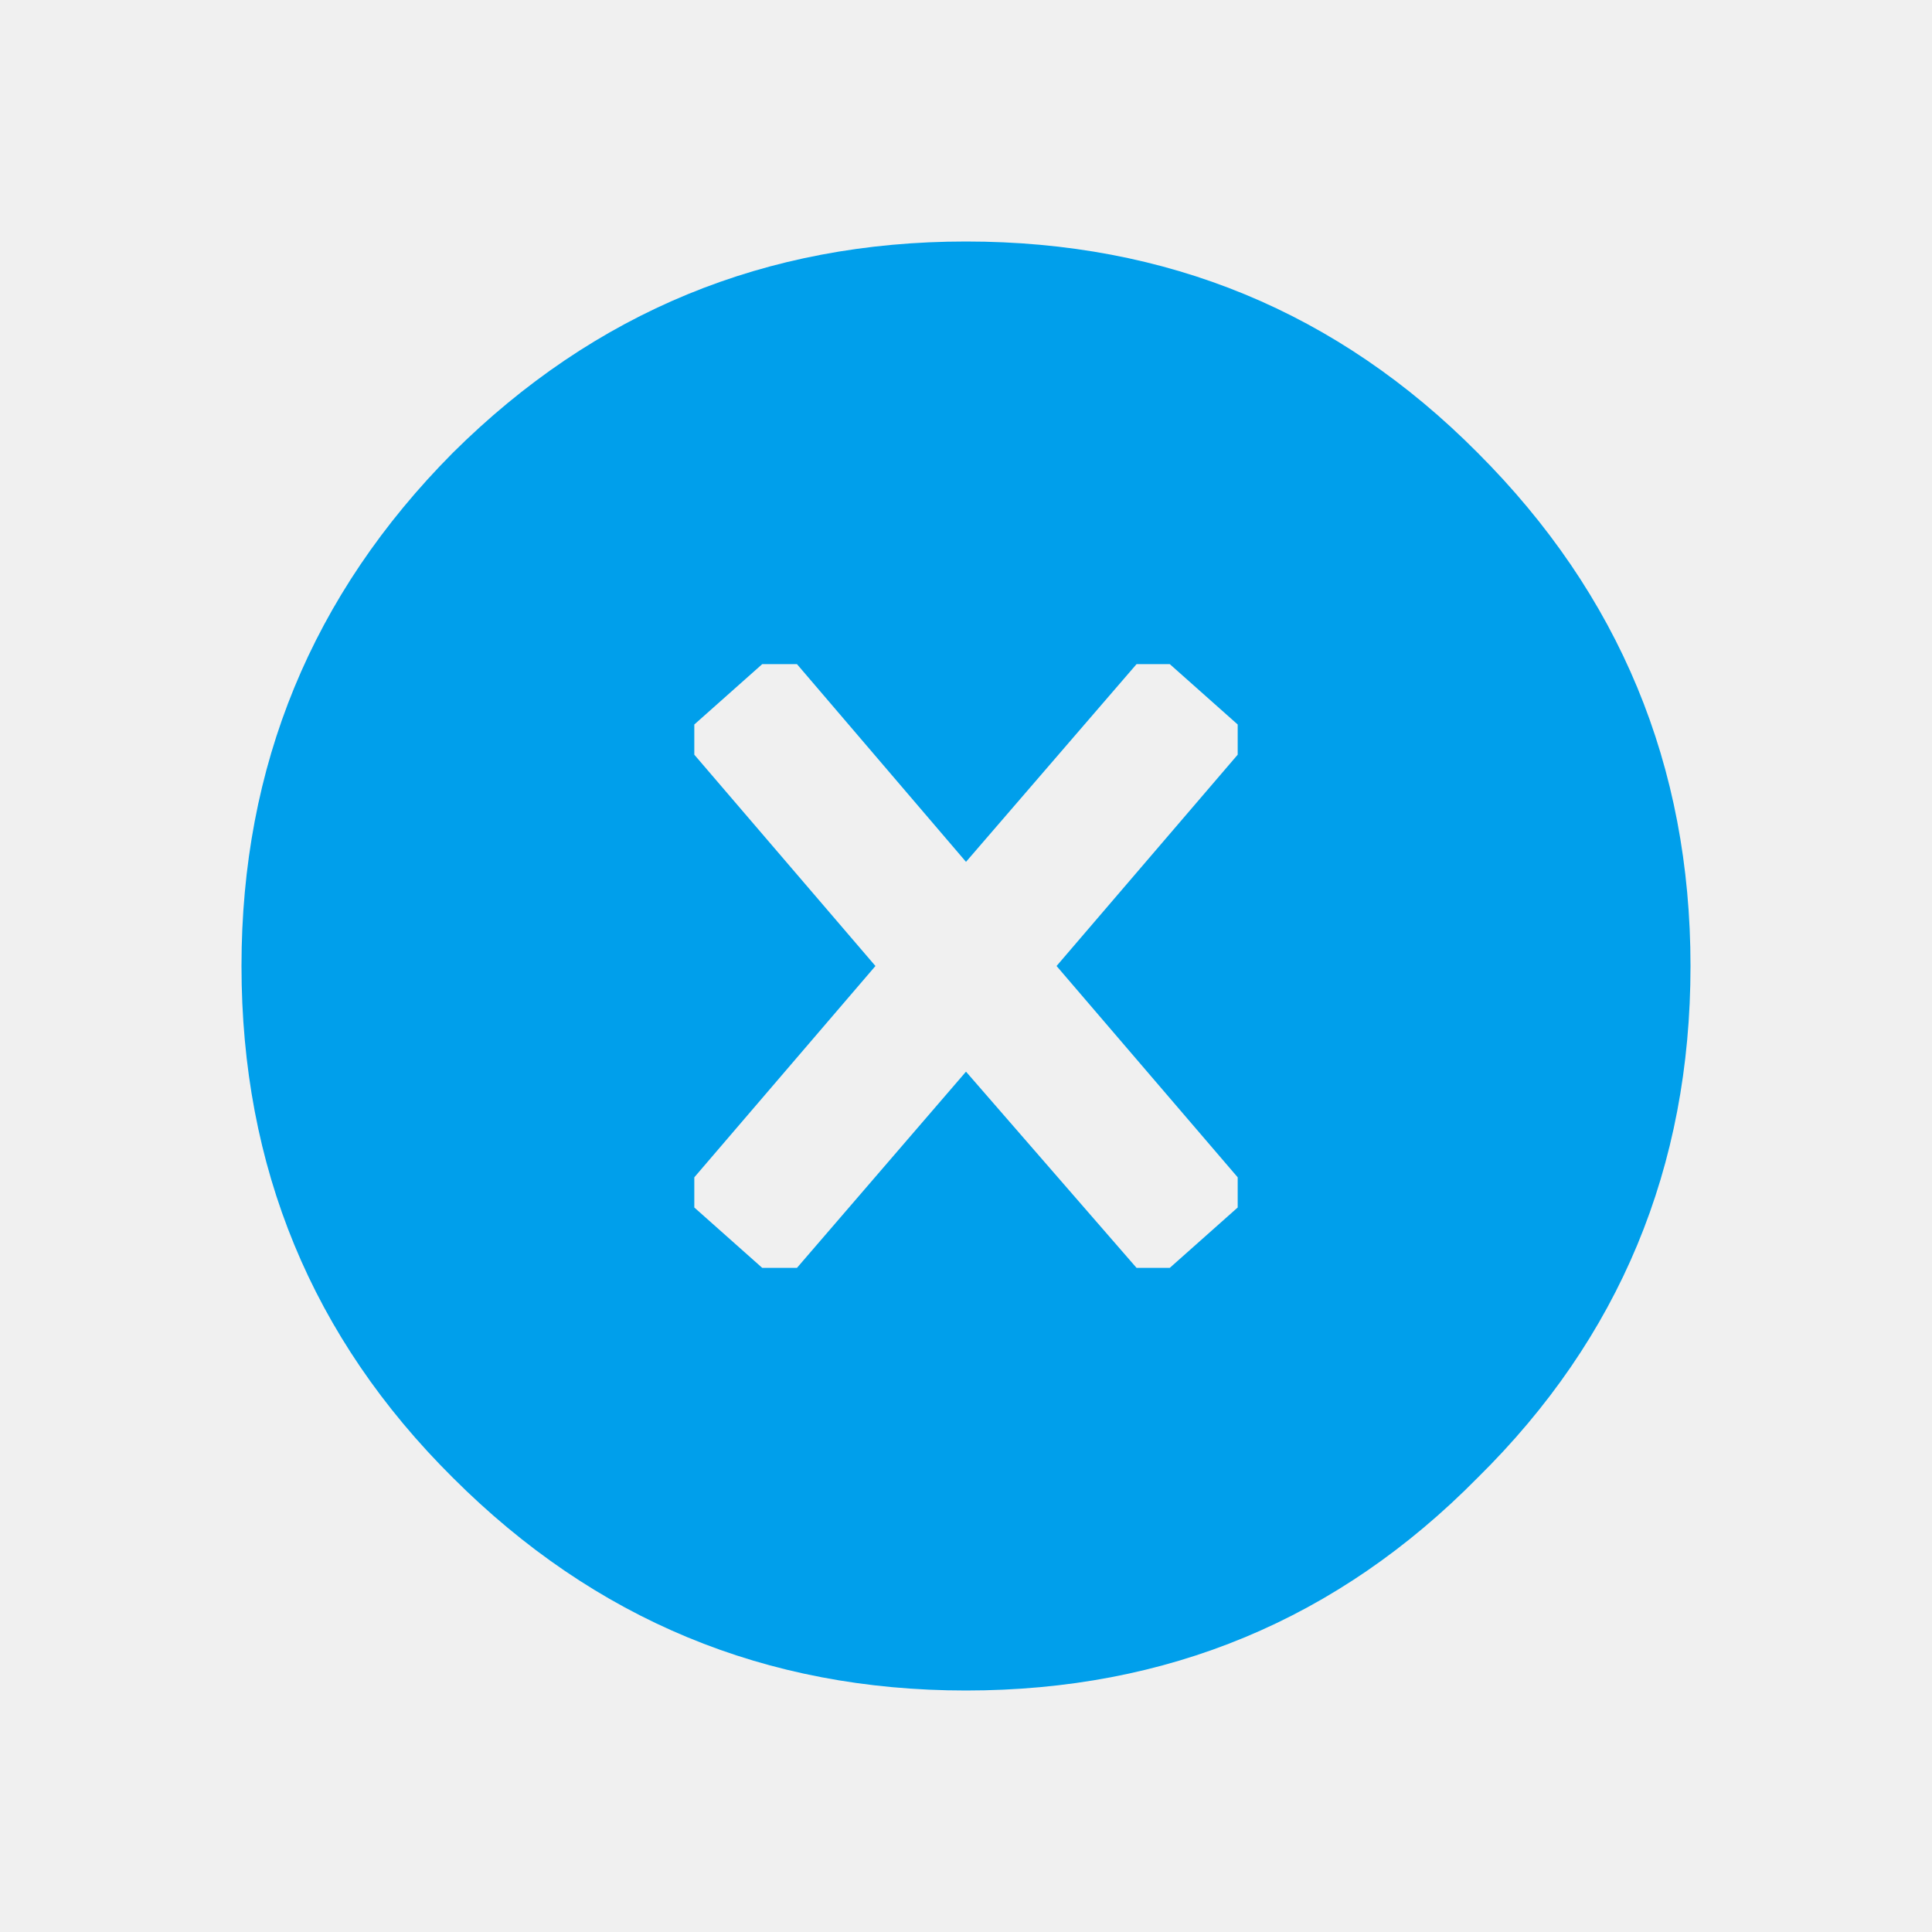
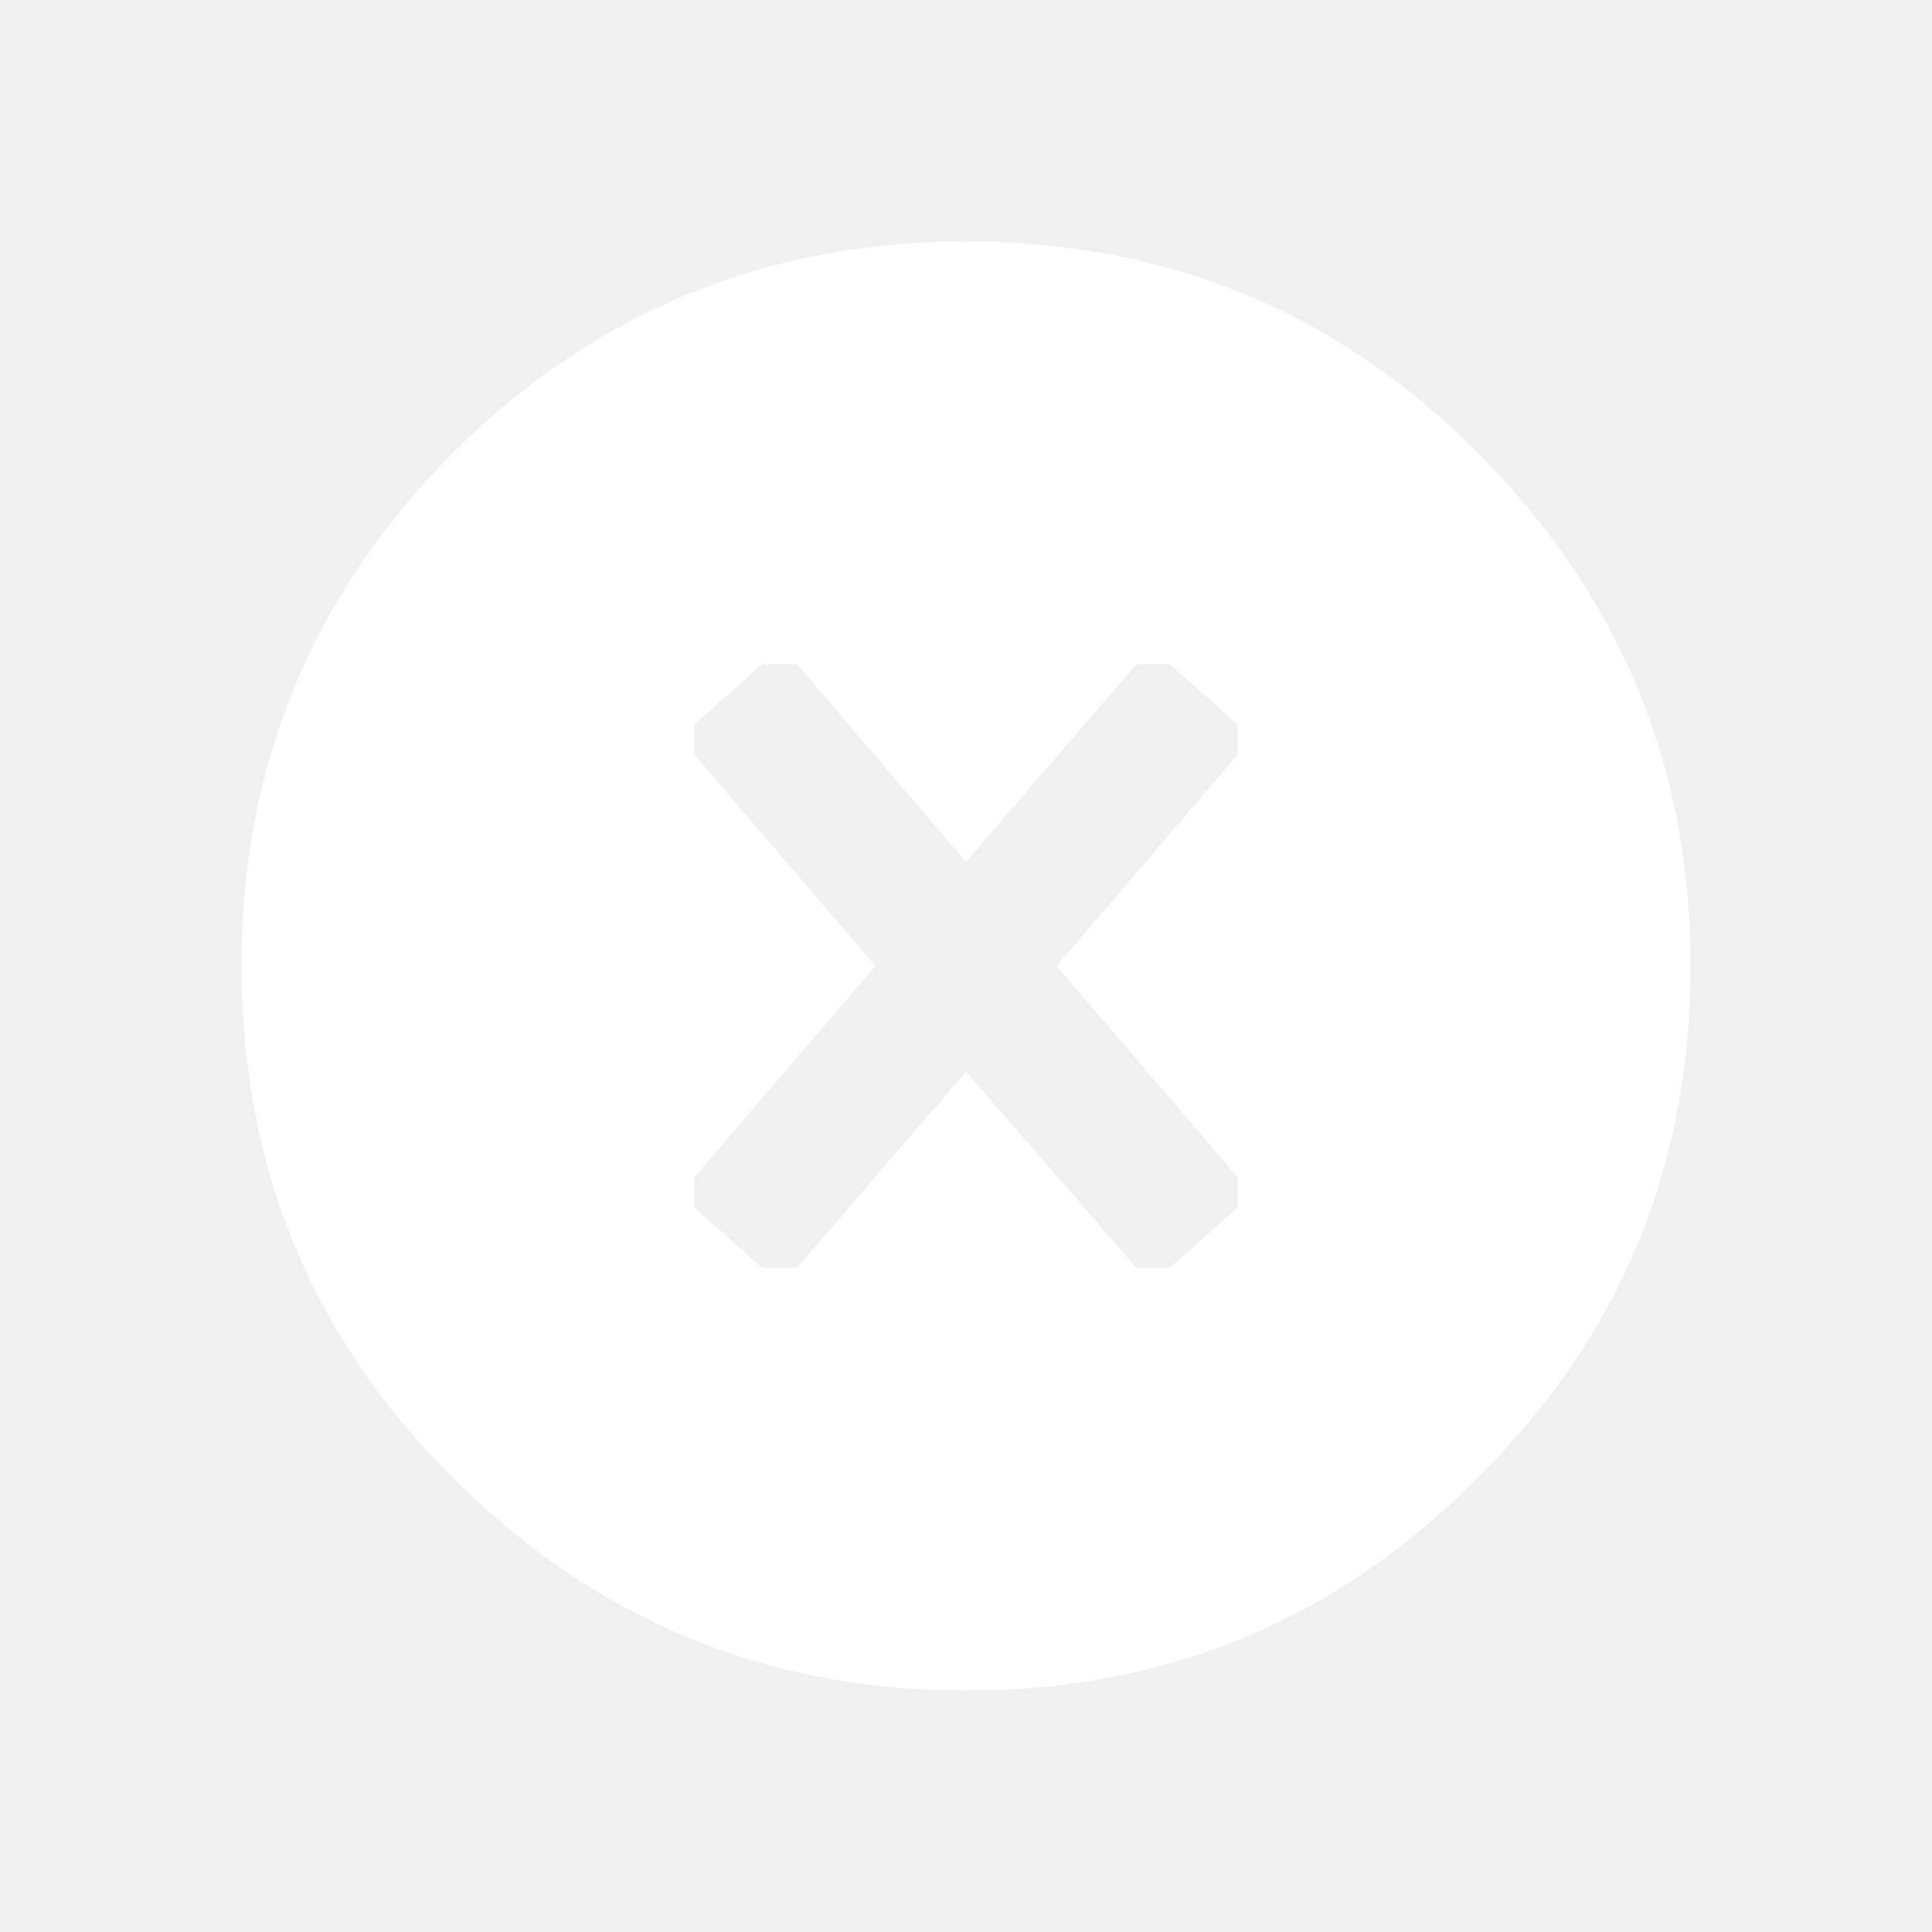
<svg xmlns="http://www.w3.org/2000/svg" width="64" height="64">
  <defs />
  <g>
-     <path stroke="none" fill="#009FEB" d="M56 32 Q56 42 48.95 48.95 42 56 32 56 22.05 56 15 48.95 8 42 8 32 8 22.05 15 15 22.05 8 32 8 42 8 48.95 15 56 22.05 56 32 M23 25 L29 32 23 39 23 40 25.25 42 26.4 42 32 35.5 37.65 42 38.75 42 41 40 41 39 35 32 41 25 41 24 38.75 22 37.65 22 32 28.55 26.4 22 25.25 22 23 24 23 25" />
+     <path stroke="none" fill="#FFFFFF" d="M56 32 Q56 42 48.95 48.95 42 56 32 56 22.05 56 15 48.95 8 42 8 32 8 22.05 15 15 22.05 8 32 8 42 8 48.95 15 56 22.05 56 32 M23 25 L29 32 23 39 23 40 25.25 42 26.4 42 32 35.5 37.65 42 38.75 42 41 40 41 39 35 32 41 25 41 24 38.75 22 37.65 22 32 28.55 26.4 22 25.25 22 23 24 23 25" />
  </g>
</svg>
